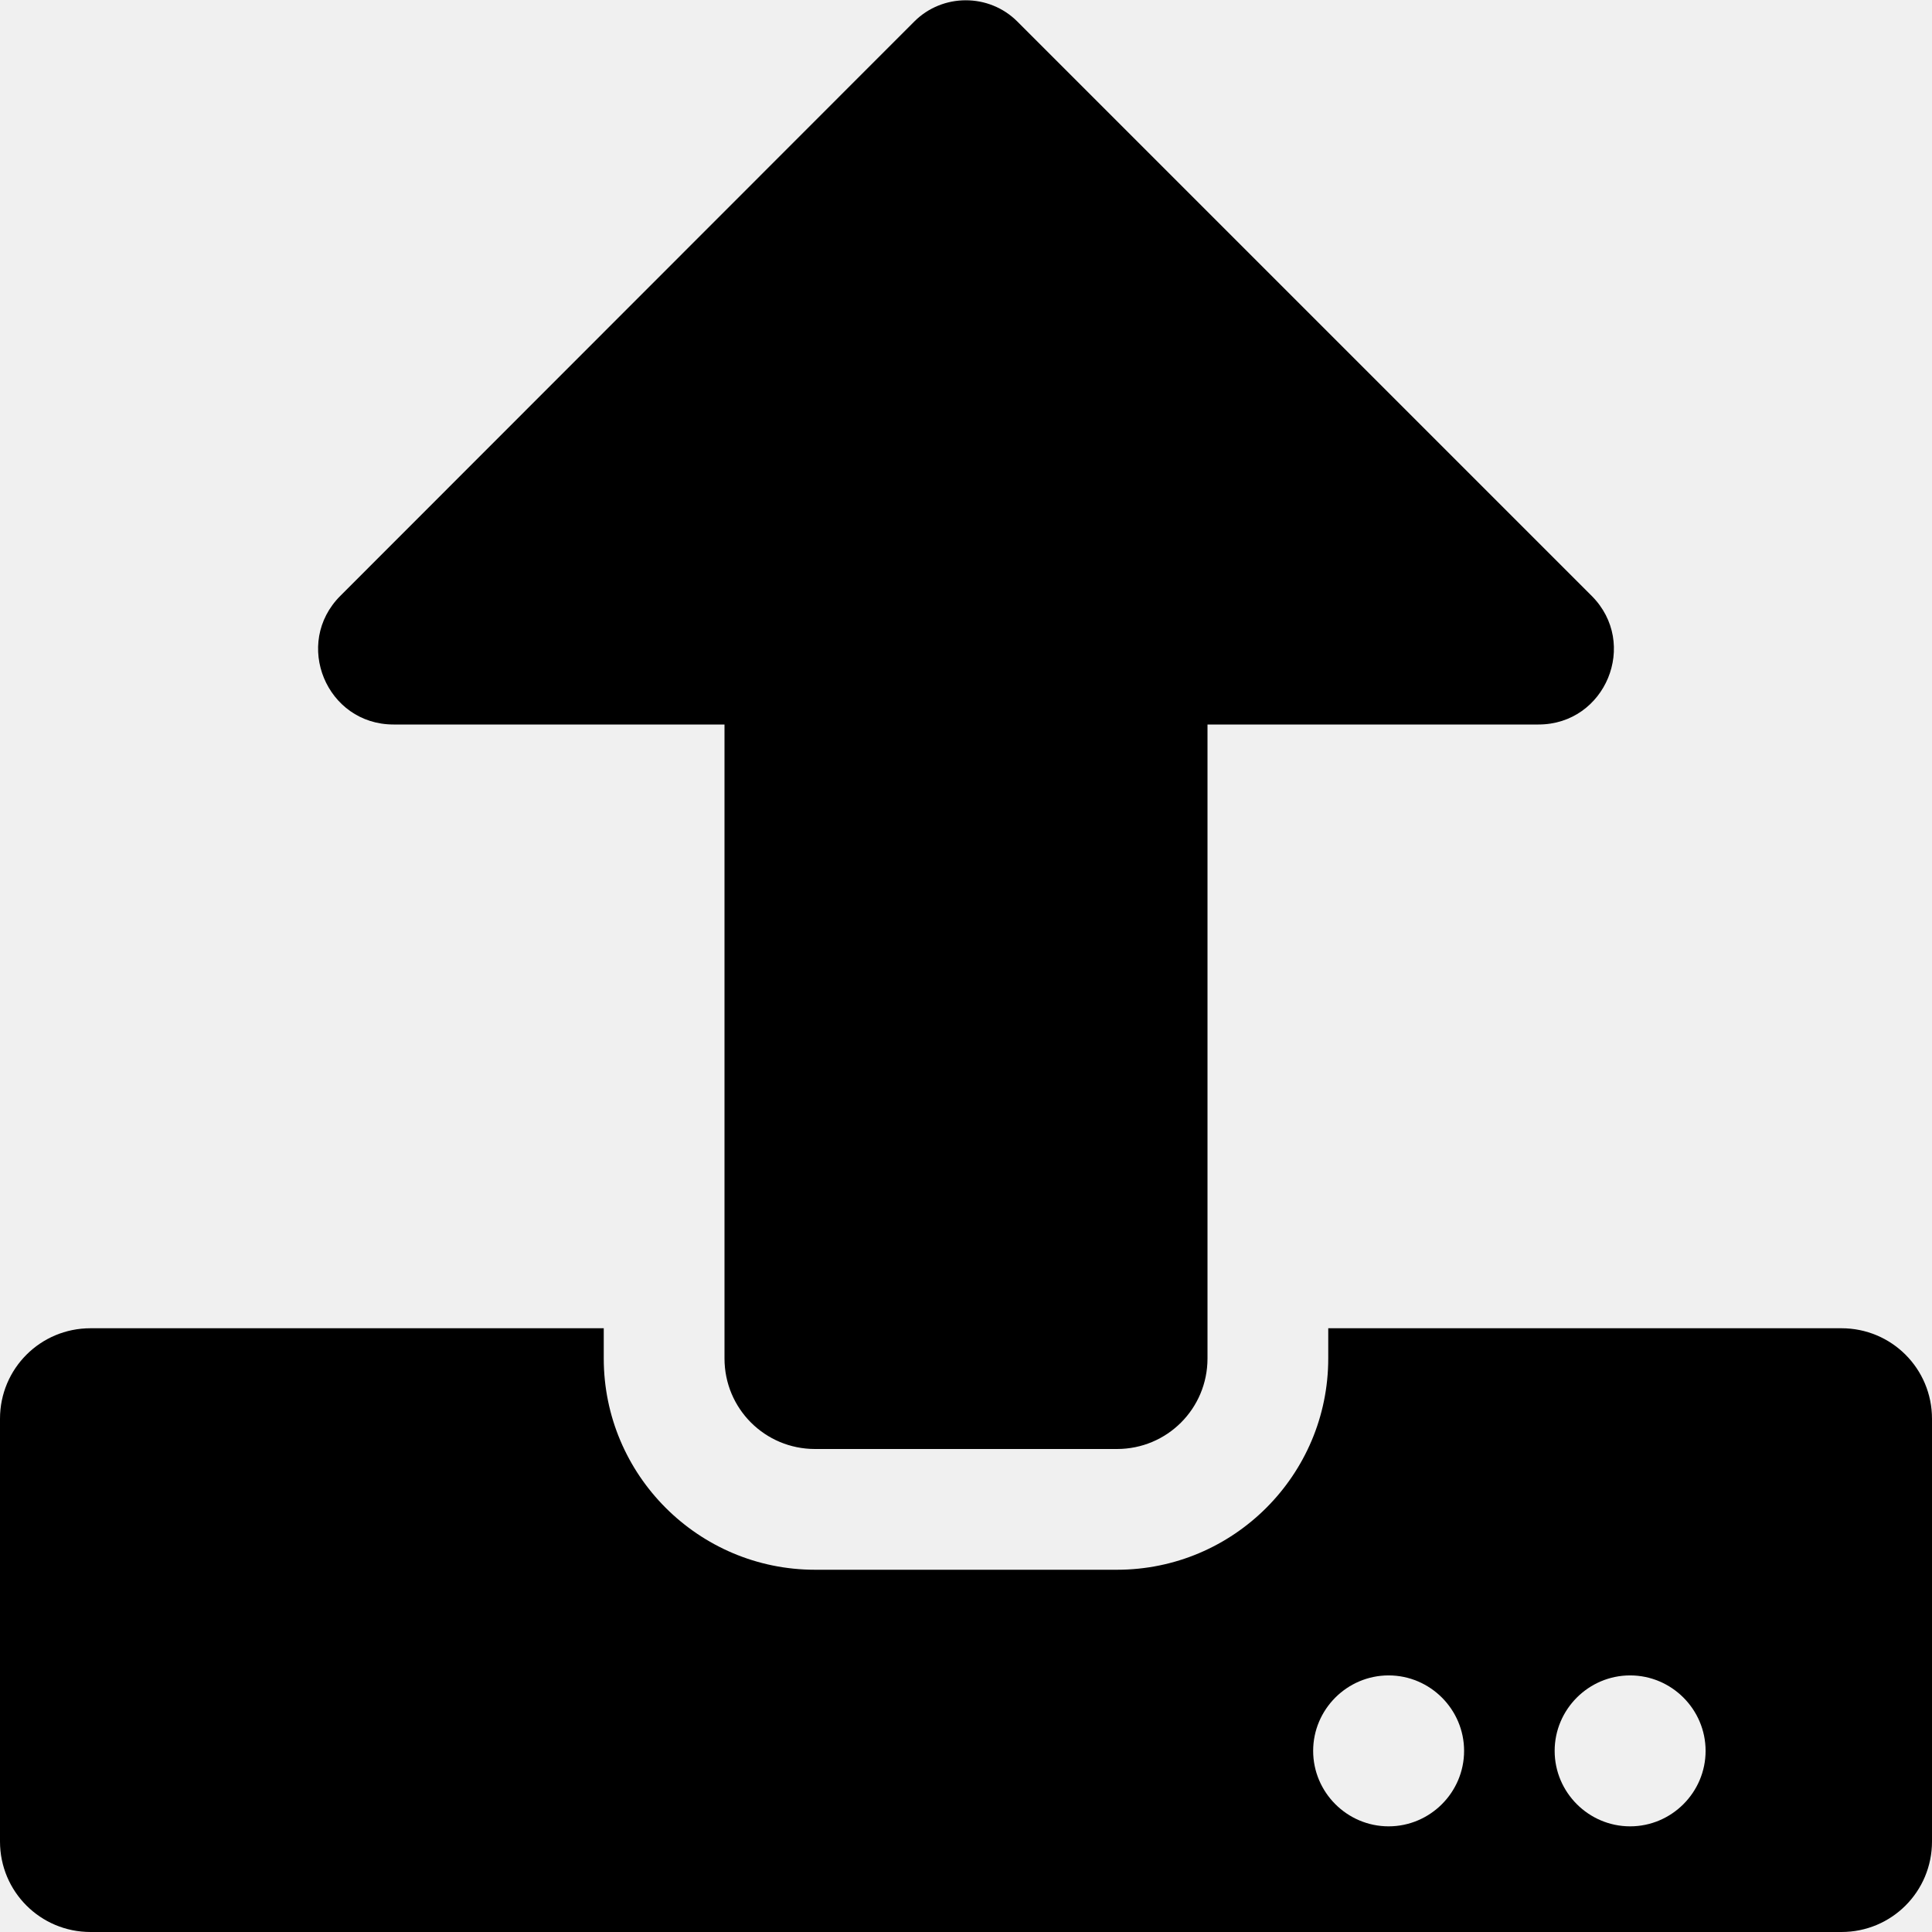
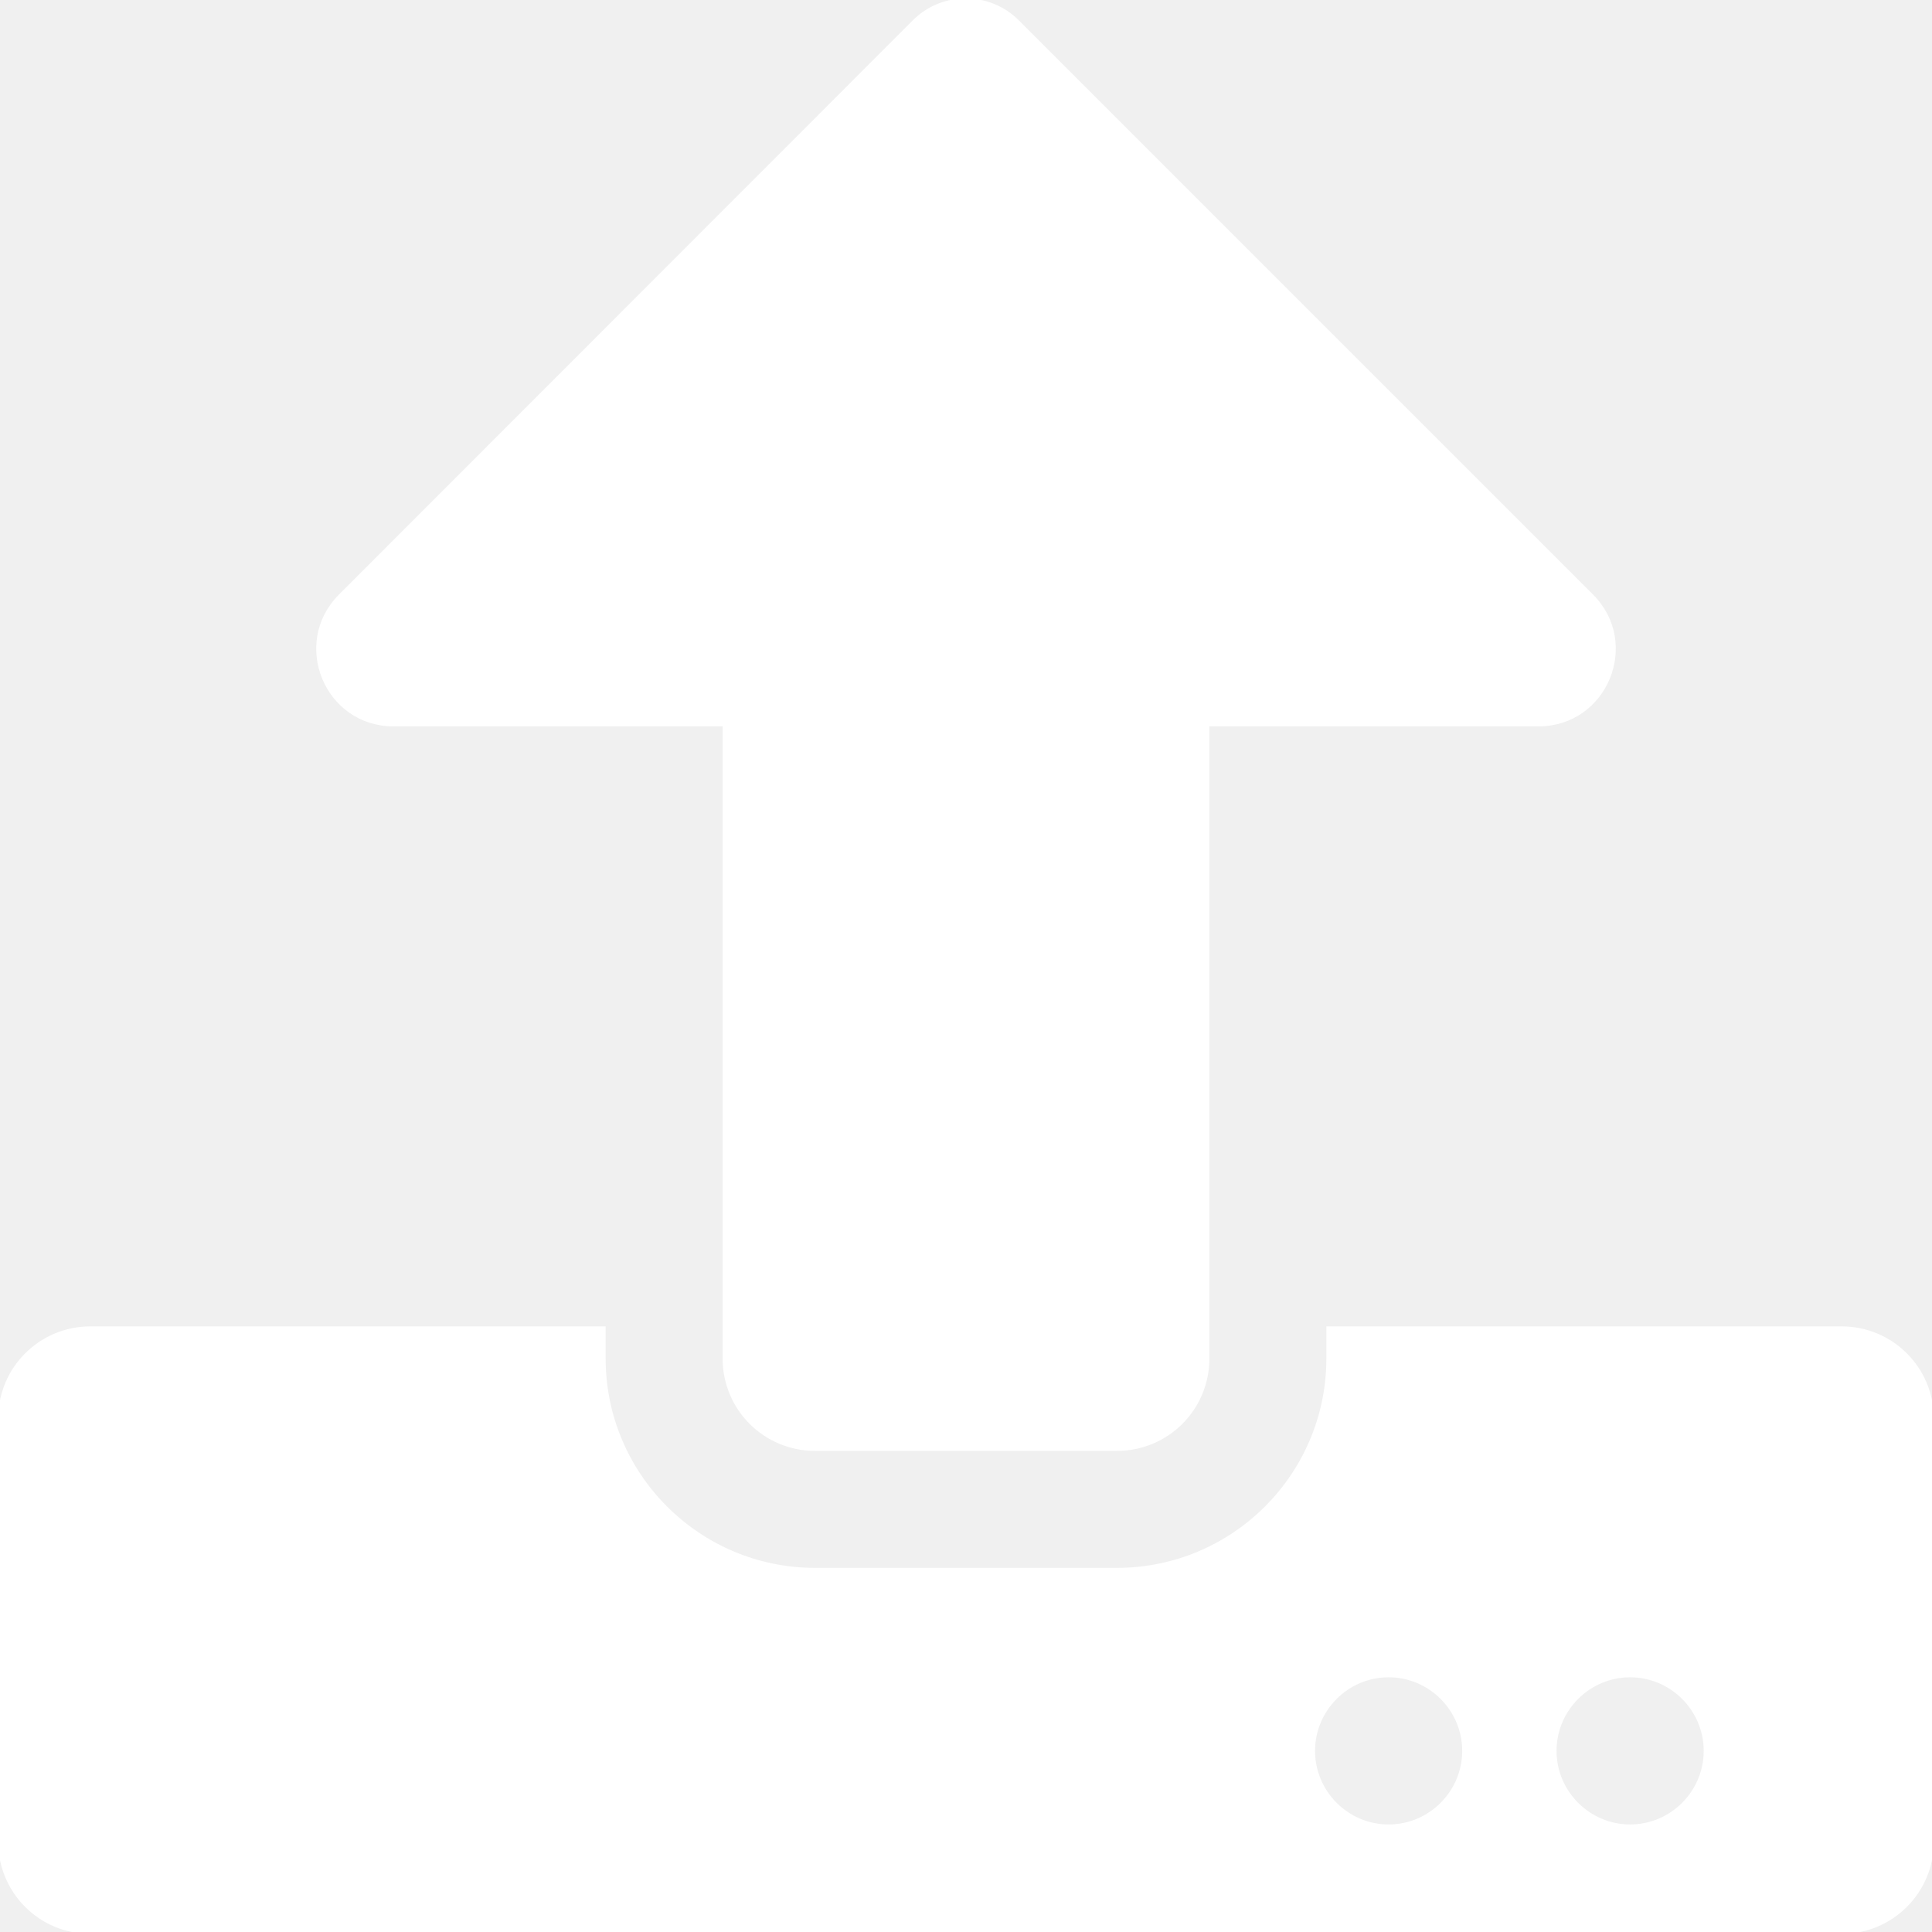
<svg xmlns="http://www.w3.org/2000/svg" viewBox="0 0 512 512">
-   <path d="M296 384h-80c-13.3 0-24-10.7-24-24V192h-87.7c-17.8 0-26.7-21.5-14.1-34.1L242.3 5.7c7.5-7.5 19.8-7.5 27.3 0l152.2 152.2c12.6 12.6 3.7 34.1-14.1 34.1H320v168c0 13.3-10.7 24-24 24zm216-8v112c0 13.3-10.7 24-24 24H24c-13.3 0-24-10.7-24-24V376c0-13.3 10.7-24 24-24h136v8c0 30.9 25.1 56 56 56h80c30.9 0 56-25.1 56-56v-8h136c13.3 0 24 10.7 24 24zm-124 88c0-11-9-20-20-20s-20 9-20 20 9 20 20 20 20-9 20-20zm64 0c0-11-9-20-20-20s-20 9-20 20 9 20 20 20 20-9 20-20z" />
+   <path fill="white" stroke="white" d="M296 384h-80c-13.3 0-24-10.7-24-24V192h-87.7c-17.8 0-26.7-21.5-14.1-34.1L242.3 5.7c7.5-7.5 19.8-7.5 27.3 0l152.2 152.2c12.6 12.6 3.7 34.1-14.1 34.1H320v168c0 13.3-10.7 24-24 24zm216-8v112c0 13.3-10.7 24-24 24H24c-13.3 0-24-10.7-24-24V376c0-13.3 10.7-24 24-24h136v8c0 30.9 25.1 56 56 56h80c30.9 0 56-25.1 56-56v-8h136c13.3 0 24 10.7 24 24zm-124 88c0-11-9-20-20-20s-20 9-20 20 9 20 20 20 20-9 20-20zm64 0c0-11-9-20-20-20s-20 9-20 20 9 20 20 20 20-9 20-20z" />
</svg>
